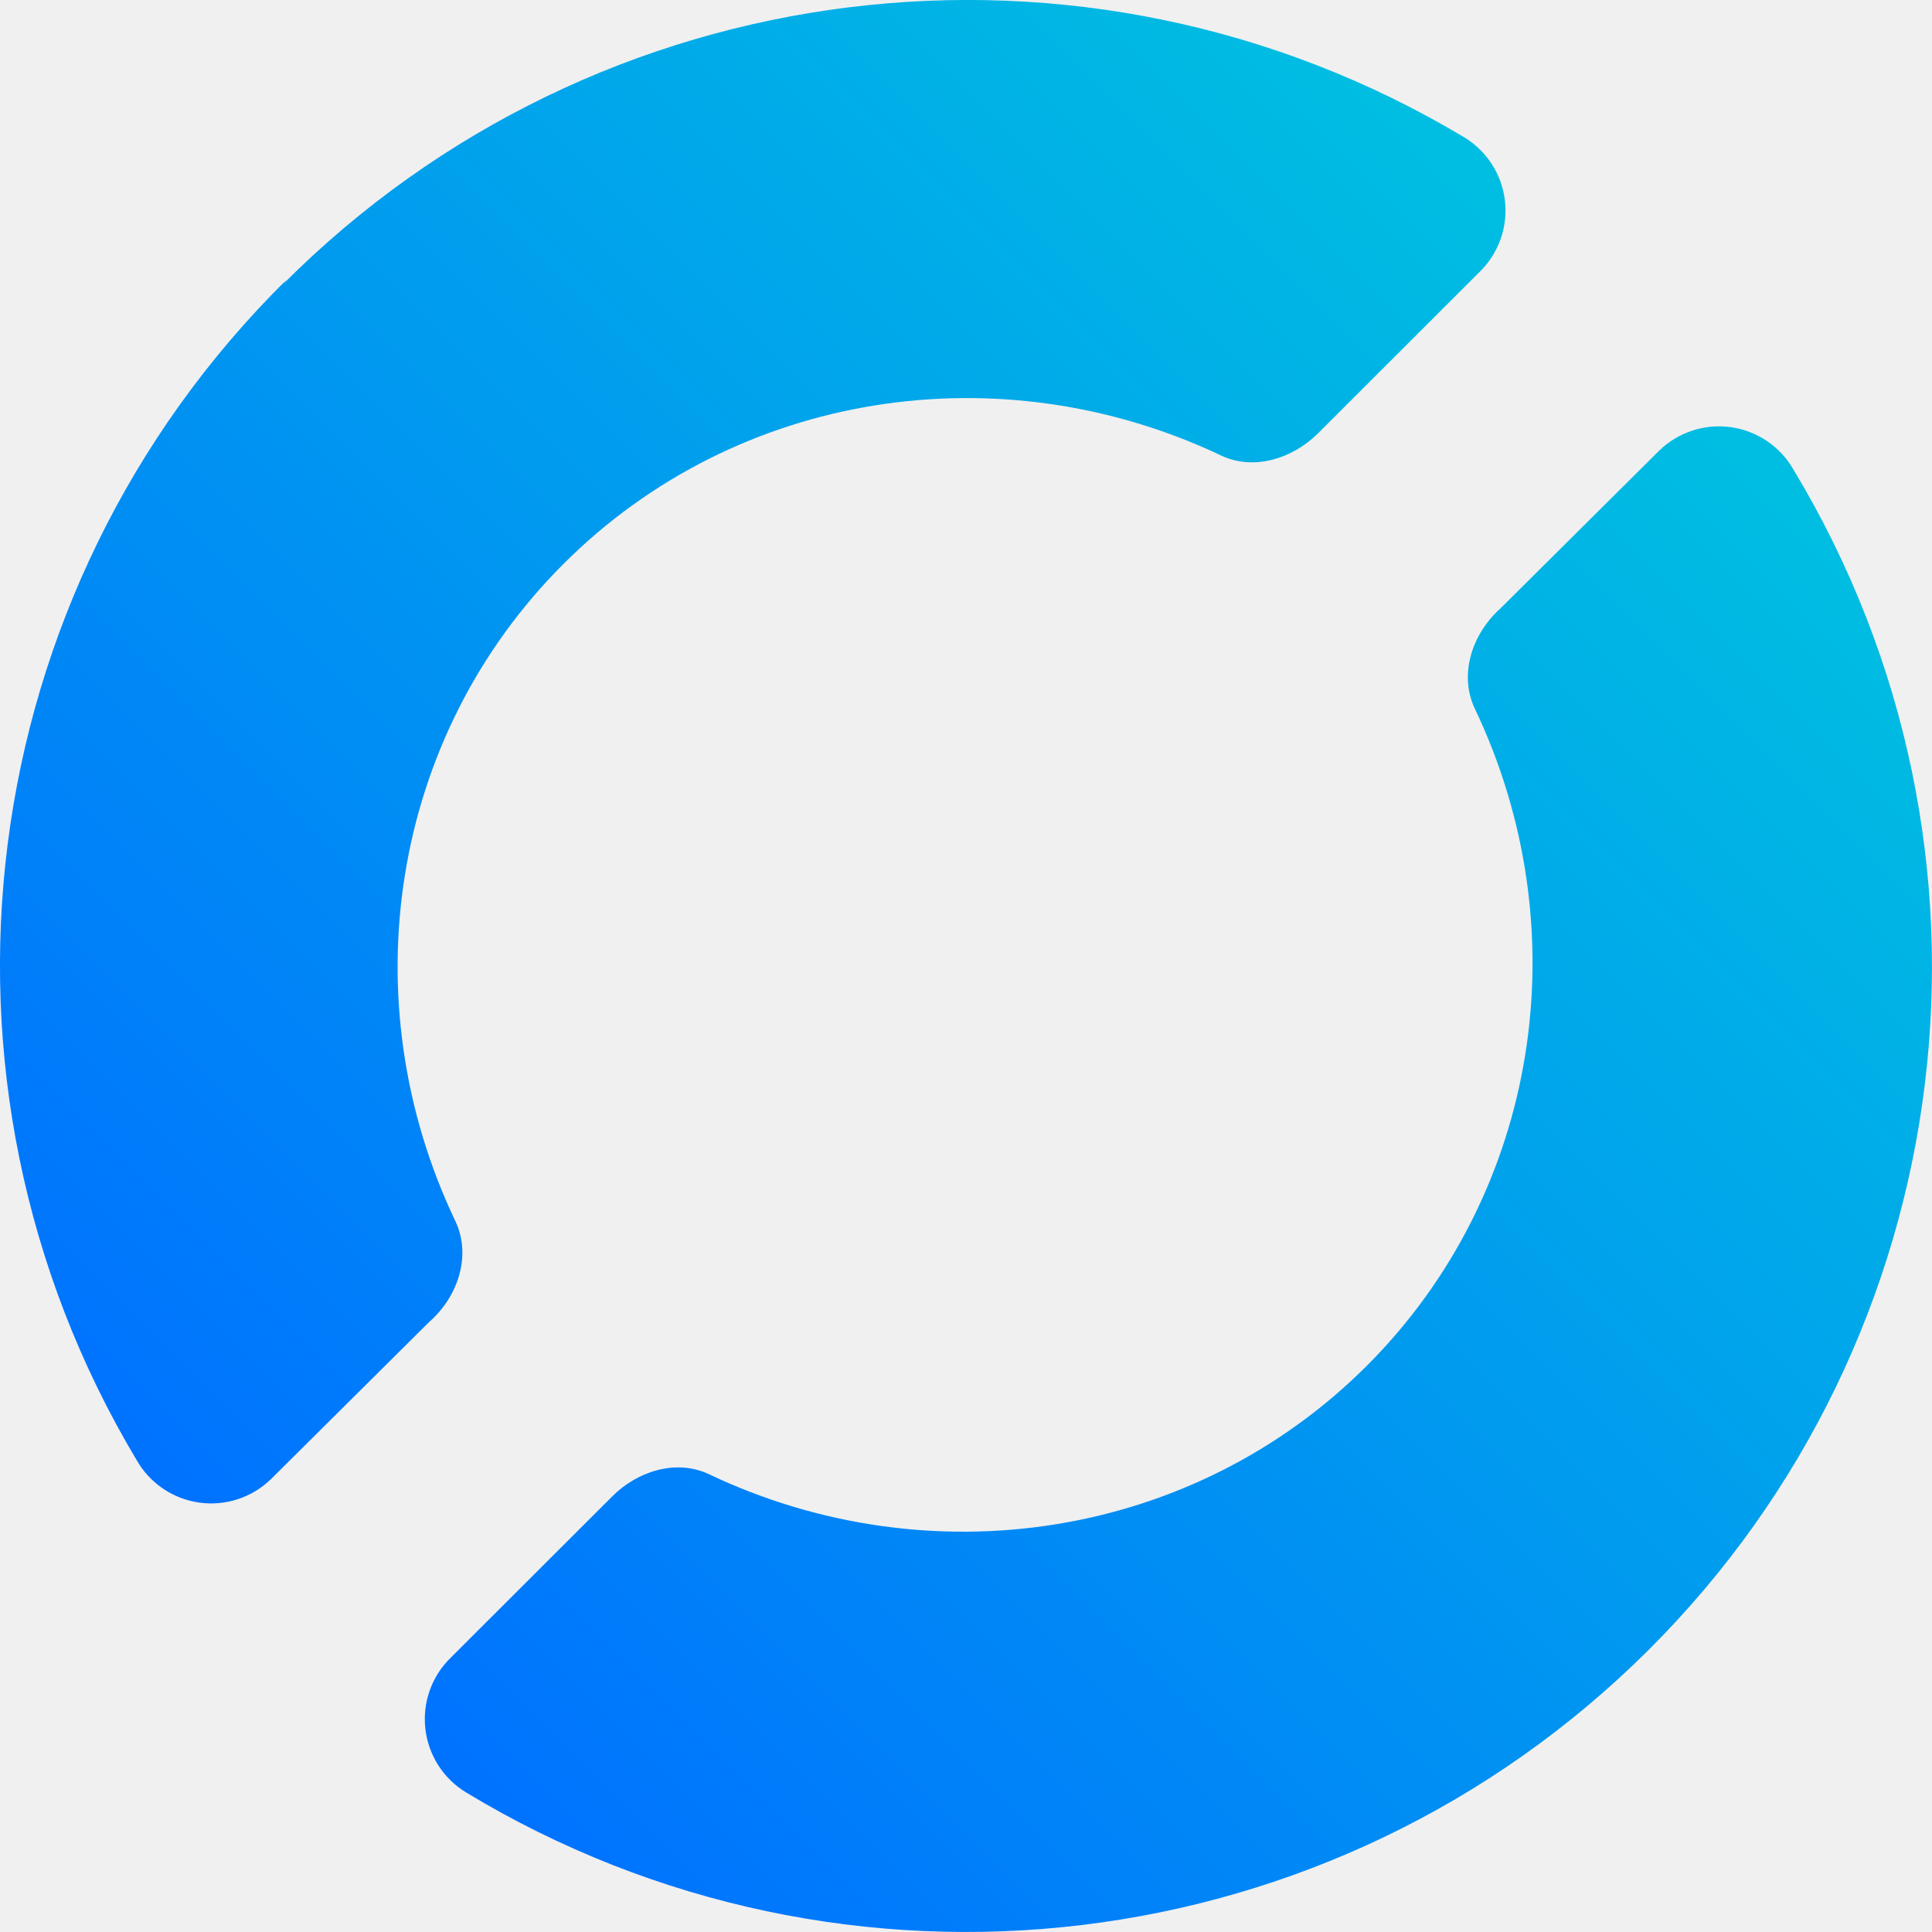
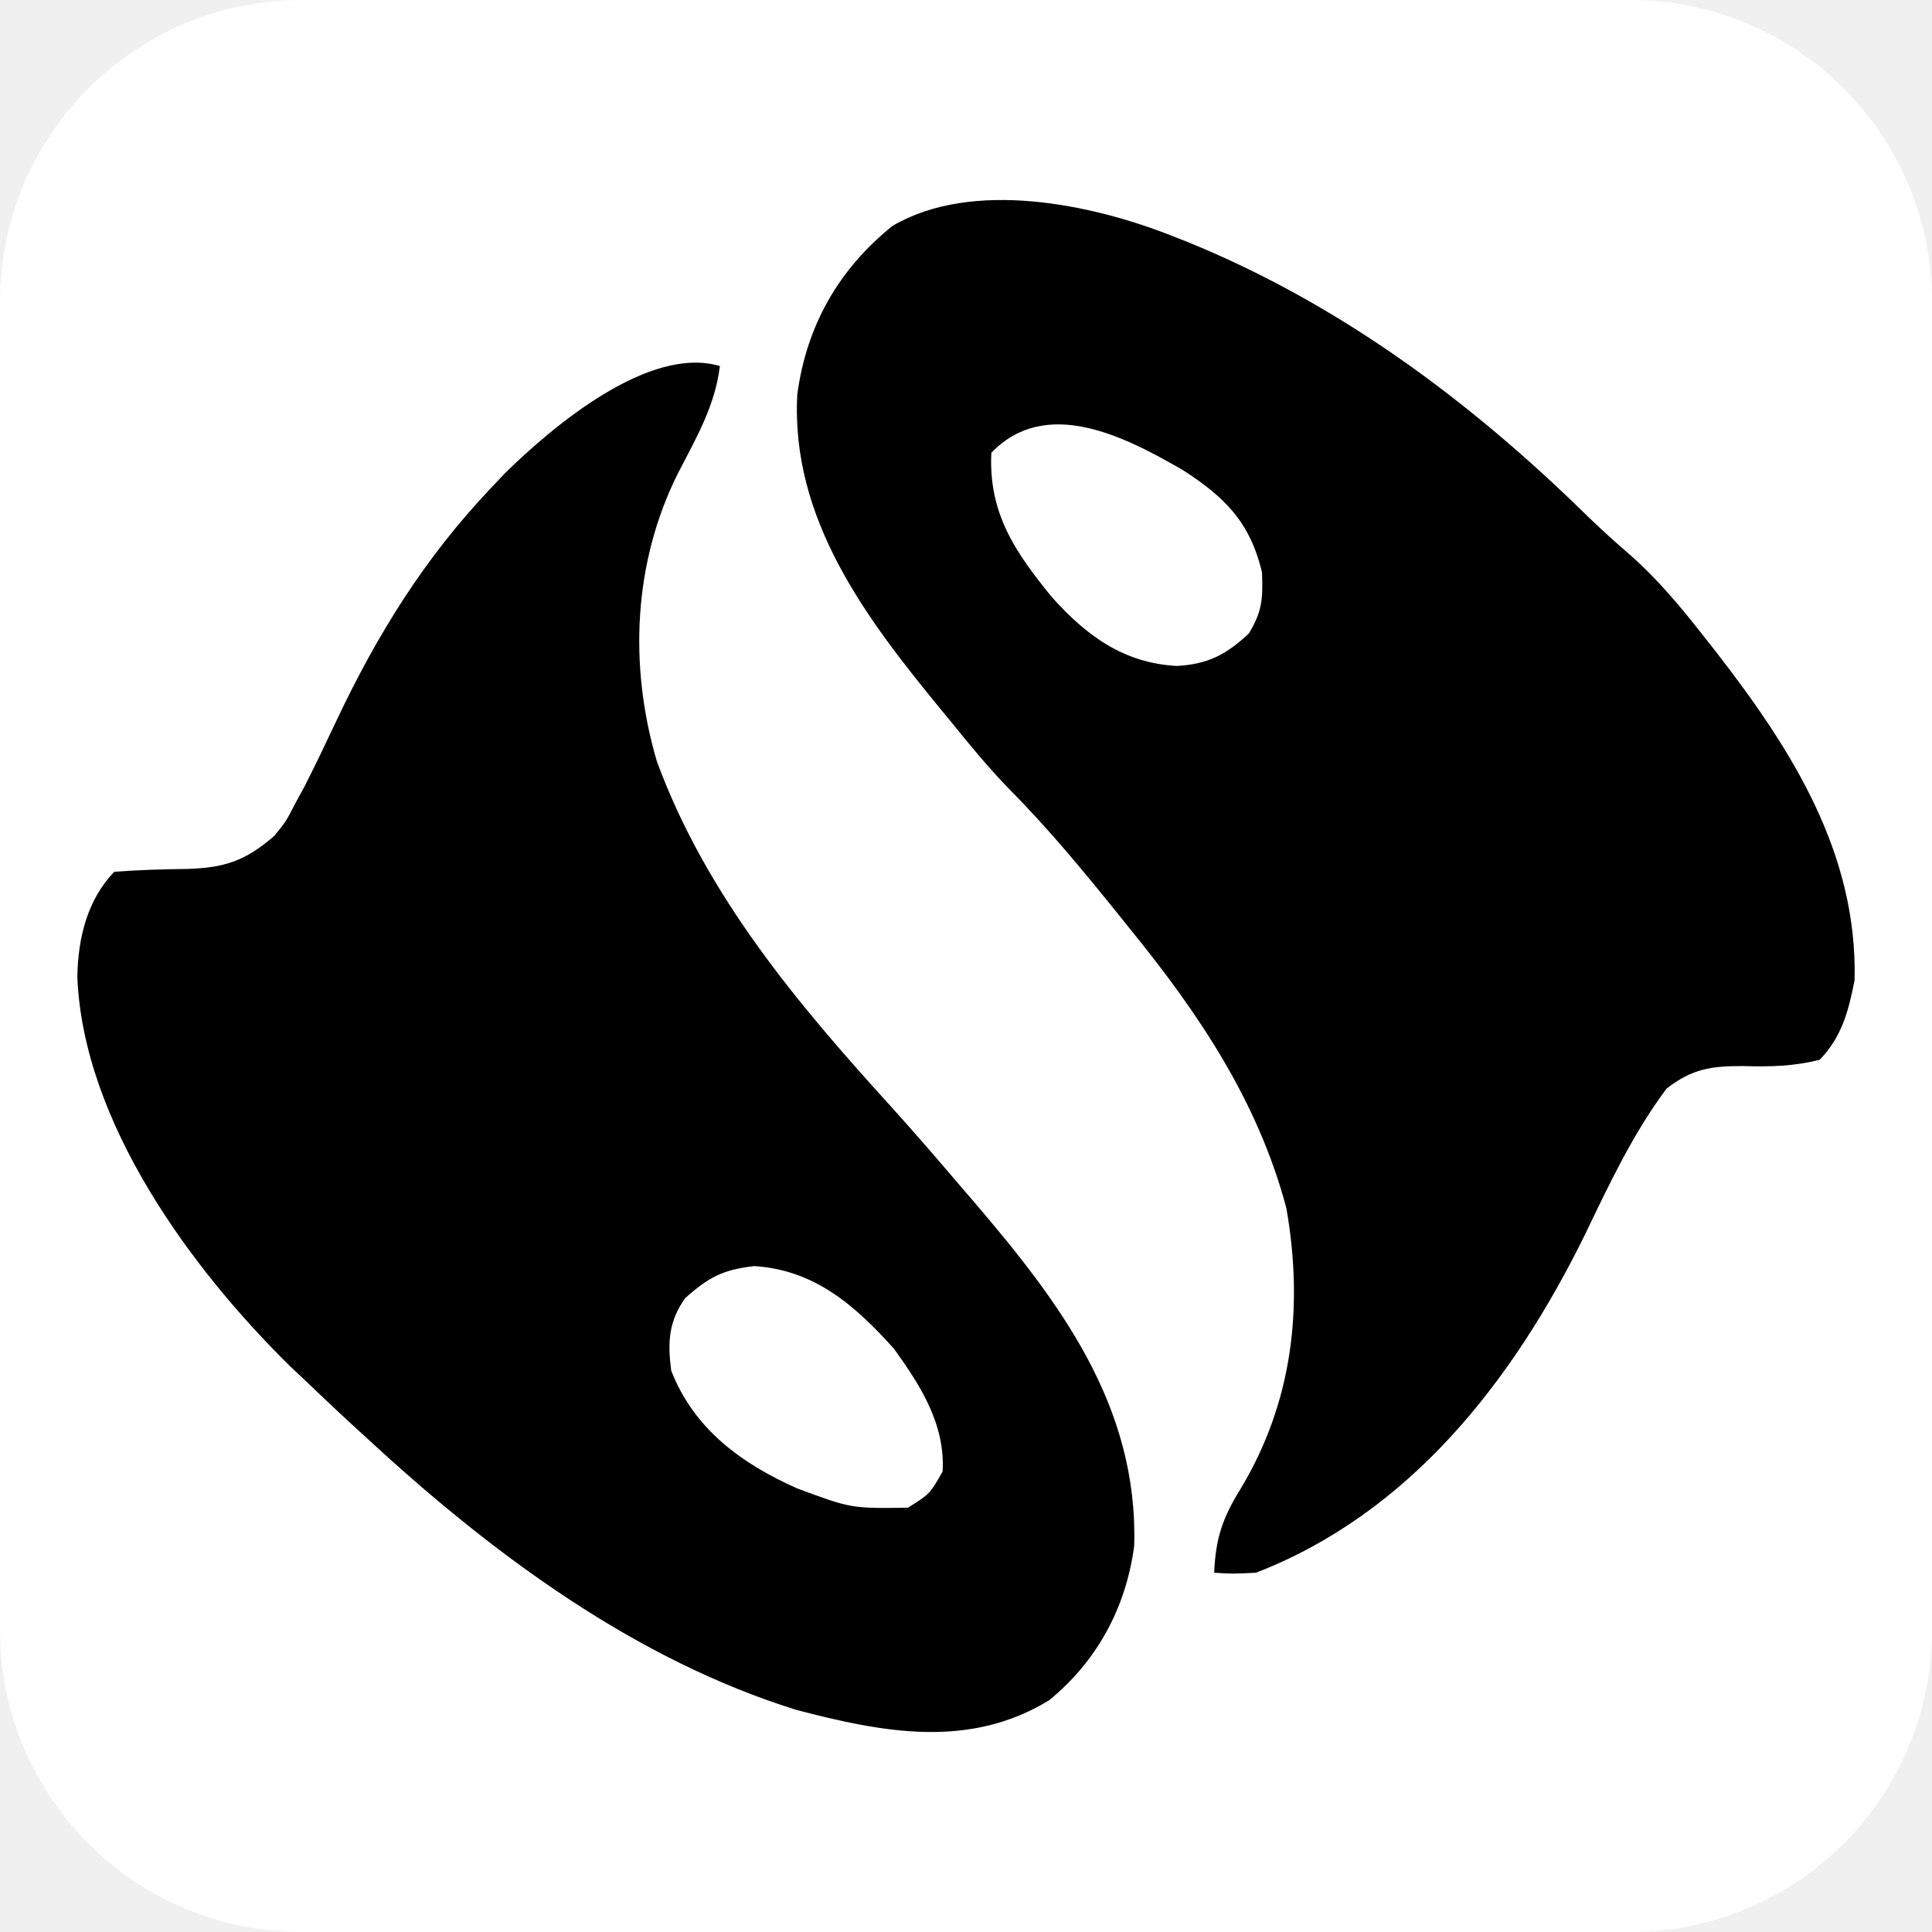
- <svg xmlns="http://www.w3.org/2000/svg" xmlns:xlink="http://www.w3.org/1999/xlink" xml:space="preserve" viewBox="66.993 897.484 26 26">
-   <linearGradient id="a" x1=".148" x2=".845" y1=".851" y2=".154" gradientTransform="matrix(26.301 0 0 26.331 90.674 911.757)" gradientUnits="userSpaceOnUse">
-     <stop offset="0" stop-color="#0071ff" />
-     <stop offset="1" stop-color="#00bfe1" />
-   </linearGradient>
-   <defs>
-     <linearGradient xlink:href="#a" id="b" x1=".148" x2=".845" y1=".851" y2=".154" gradientTransform="matrix(26.00048 0 0 25.99935 66.993 897.485)" gradientUnits="userSpaceOnUse" />
-   </defs>
-   <path fill="url(#b)" d="m89.318 903.552-2.135 2.122c-.376.337-.558.879-.347 1.337 1.422 2.976.882 6.524-1.452 8.856-2.335 2.331-5.887 2.87-8.866 1.449-.439-.197-.954-.03-1.292.312l-2.17 2.167a1.154 1.154 0 0 0 .208 1.81 13.005 13.005 0 0 0 15.91-1.912 12.97 12.97 0 0 0 1.956-15.887 1.154 1.154 0 0 0-1.812-.254zm-18.467-2.305a12.969 12.969 0 0 0-2.02 15.885 1.154 1.154 0 0 0 1.812.254l2.124-2.11c.385-.336.572-.884.359-1.348-1.423-2.976-.884-6.524 1.451-8.856 2.334-2.332 5.887-2.871 8.866-1.45.434.194.942.033 1.281-.3l2.182-2.18a1.152 1.152 0 0 0-.208-1.81 13.009 13.009 0 0 0-15.893 1.973z" />
+ <svg xmlns="http://www.w3.org/2000/svg" style="isolation:isolate" viewBox="66.993 897.484 32 32" version="1.1" id="svg11" width="32" height="32">
+   <g id="g763" transform="translate(52.0085,8.73577)">
+     <g id="g761">
+       <rect style="fill:#ffffff;fill-opacity:1;stroke:none;stroke-width:1;stroke-dasharray:none;stroke-opacity:1;paint-order:fill markers stroke" id="rect757" width="32" height="32" x="14.985" y="888.748" rx="5" ry="5" />
+       <g transform="matrix(1, 0, 0, 1, -0.105853, 0.076508)">
+         <path d="M 27.014 894.735 C 26.933 895.398 26.619 895.93 26.319 896.512 C 25.581 897.987 25.503 899.693 25.969 901.279 C 26.786 903.504 28.301 905.298 29.854 907.006 C 30.26 907.455 30.656 907.916 31.05 908.378 C 31.1 908.436 31.149 908.493 31.201 908.553 C 32.624 910.217 33.945 911.944 33.876 914.276 C 33.741 915.305 33.254 916.192 32.465 916.835 C 31.134 917.648 29.697 917.363 28.283 916.994 C 25.638 916.17 23.293 914.448 21.249 912.567 C 21.143 912.47 21.038 912.375 20.929 912.274 C 20.648 912.016 20.372 911.753 20.096 911.49 C 20.028 911.426 19.961 911.362 19.89 911.296 C 18.254 909.685 16.466 907.257 16.371 904.848 C 16.384 904.204 16.535 903.578 16.983 903.111 C 17.388 903.081 17.79 903.068 18.196 903.064 C 18.802 903.045 19.156 902.934 19.636 902.514 C 19.828 902.277 19.828 902.277 19.967 902.005 C 20.024 901.9 20.081 901.796 20.14 901.687 C 20.318 901.335 20.489 900.979 20.657 900.621 C 21.336 899.181 22.122 897.917 23.21 896.768 C 23.289 896.685 23.368 896.602 23.449 896.515 C 24.262 895.714 25.85 894.388 27.014 894.735 Z M 26.438 910.174 C 26.165 910.56 26.147 910.901 26.207 911.371 C 26.586 912.349 27.383 912.918 28.29 913.323 C 29.189 913.657 29.189 913.657 30.128 913.644 C 30.491 913.417 30.491 913.417 30.703 913.045 C 30.748 912.261 30.335 911.619 29.897 911.011 C 29.241 910.28 28.574 909.706 27.584 909.642 C 27.067 909.701 26.83 909.824 26.438 910.174 Z" fill="#000000" style="stroke-width: 1;" />
+         <path d="M 34.509 892.581 C 34.58 892.608 34.652 892.636 34.726 892.666 C 37.238 893.682 39.416 895.291 41.368 897.205 C 41.606 897.435 41.846 897.654 42.097 897.869 C 42.538 898.258 42.906 898.698 43.272 899.162 C 43.363 899.277 43.453 899.393 43.546 899.511 C 44.767 901.091 45.859 902.806 45.808 904.907 C 45.708 905.422 45.594 905.848 45.231 906.224 C 44.801 906.335 44.403 906.342 43.964 906.329 C 43.445 906.328 43.123 906.369 42.694 906.702 C 42.137 907.447 41.744 908.286 41.34 909.126 C 40.144 911.557 38.434 913.738 35.893 914.721 C 35.505 914.74 35.505 914.74 35.201 914.721 C 35.225 914.151 35.34 913.81 35.64 913.329 C 36.499 911.9 36.683 910.322 36.397 908.684 C 35.927 906.912 34.943 905.456 33.817 904.07 C 33.759 903.996 33.699 903.923 33.638 903.847 C 33.052 903.119 32.463 902.403 31.806 901.741 C 31.455 901.381 31.137 900.991 30.82 900.599 C 30.768 900.535 30.716 900.474 30.663 900.409 C 29.439 898.916 28.185 897.27 28.296 895.205 C 28.45 894.055 28.989 893.125 29.872 892.414 C 31.197 891.635 33.181 892.054 34.509 892.581 Z M 31.51 896.171 C 31.461 897.176 31.91 897.823 32.512 898.561 C 33.092 899.211 33.71 899.654 34.58 899.702 C 35.088 899.675 35.396 899.52 35.777 899.162 C 35.998 898.795 36.009 898.587 35.993 898.153 C 35.795 897.312 35.366 896.899 34.681 896.457 C 33.726 895.905 32.419 895.228 31.51 896.171 Z" fill="#000000" style="stroke-width: 1;" />
+       </g>
+     </g>
+   </g>
</svg>
